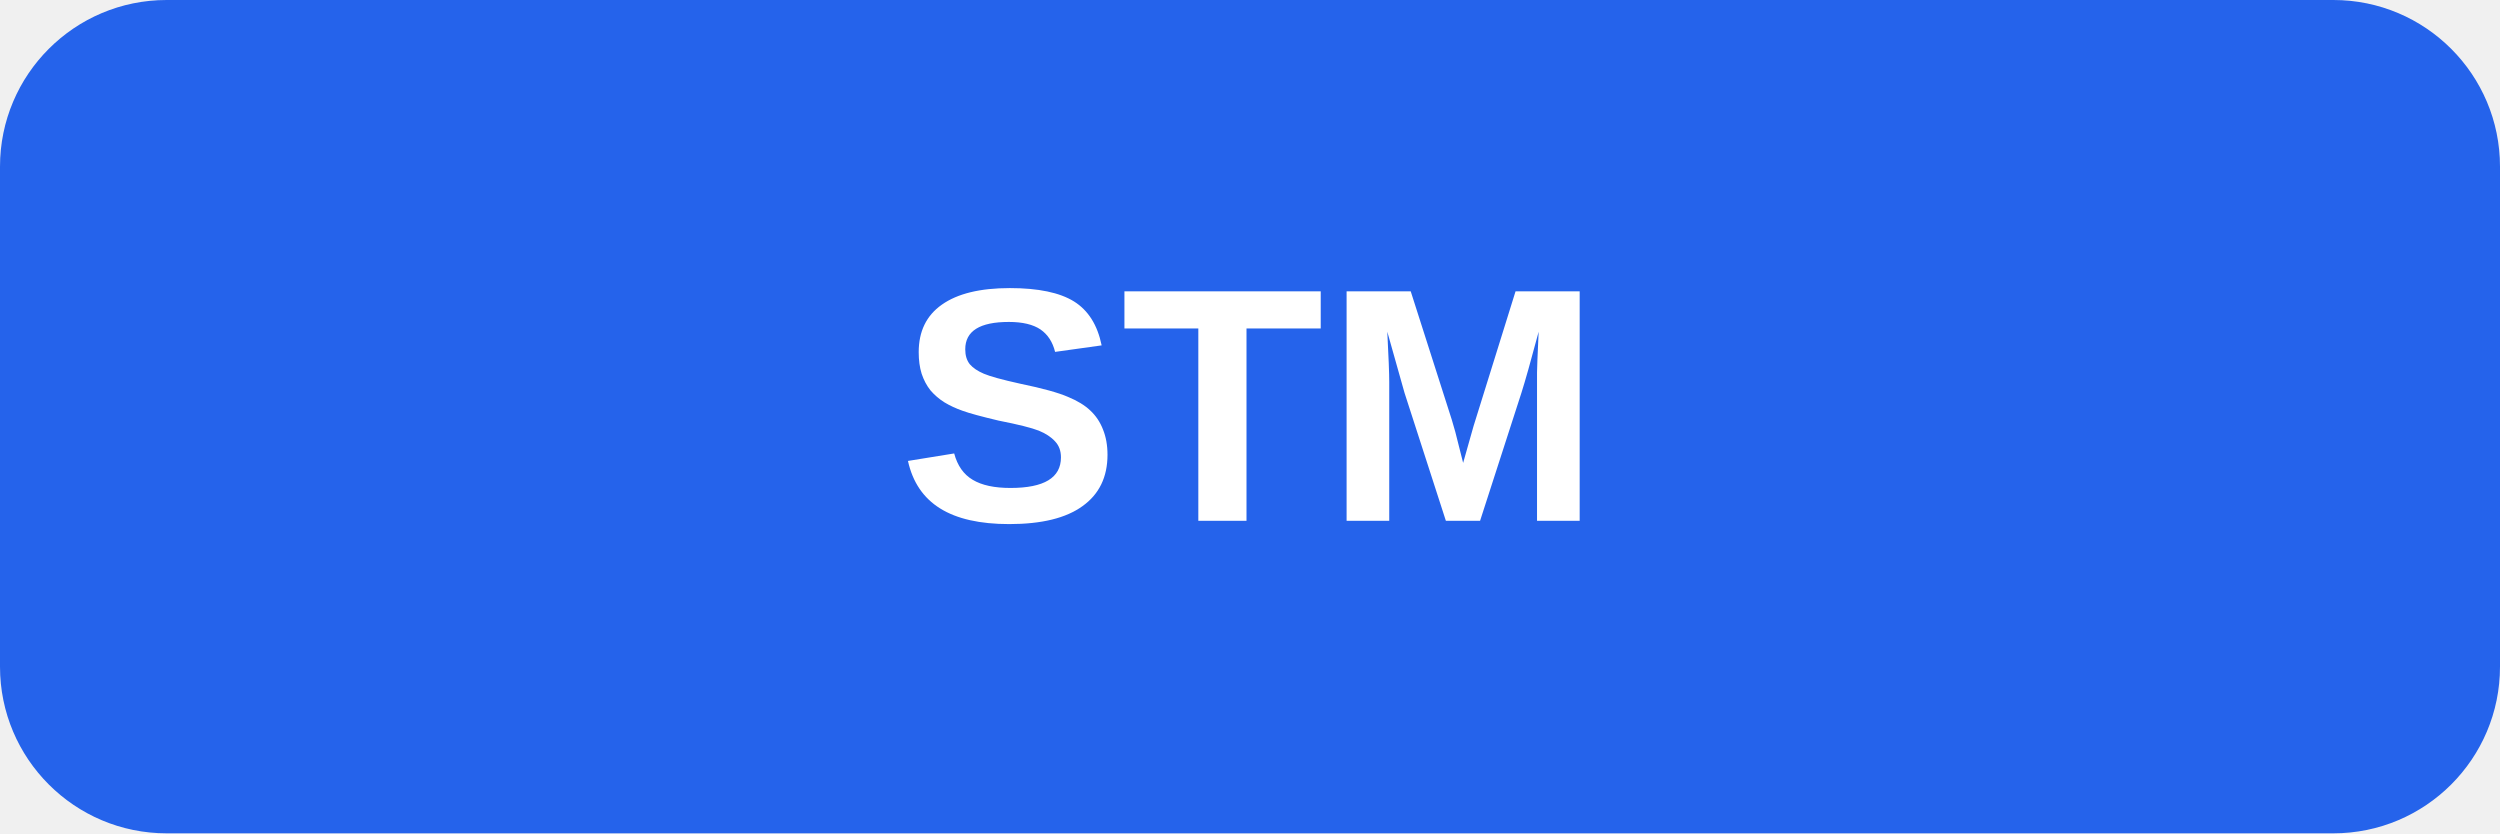
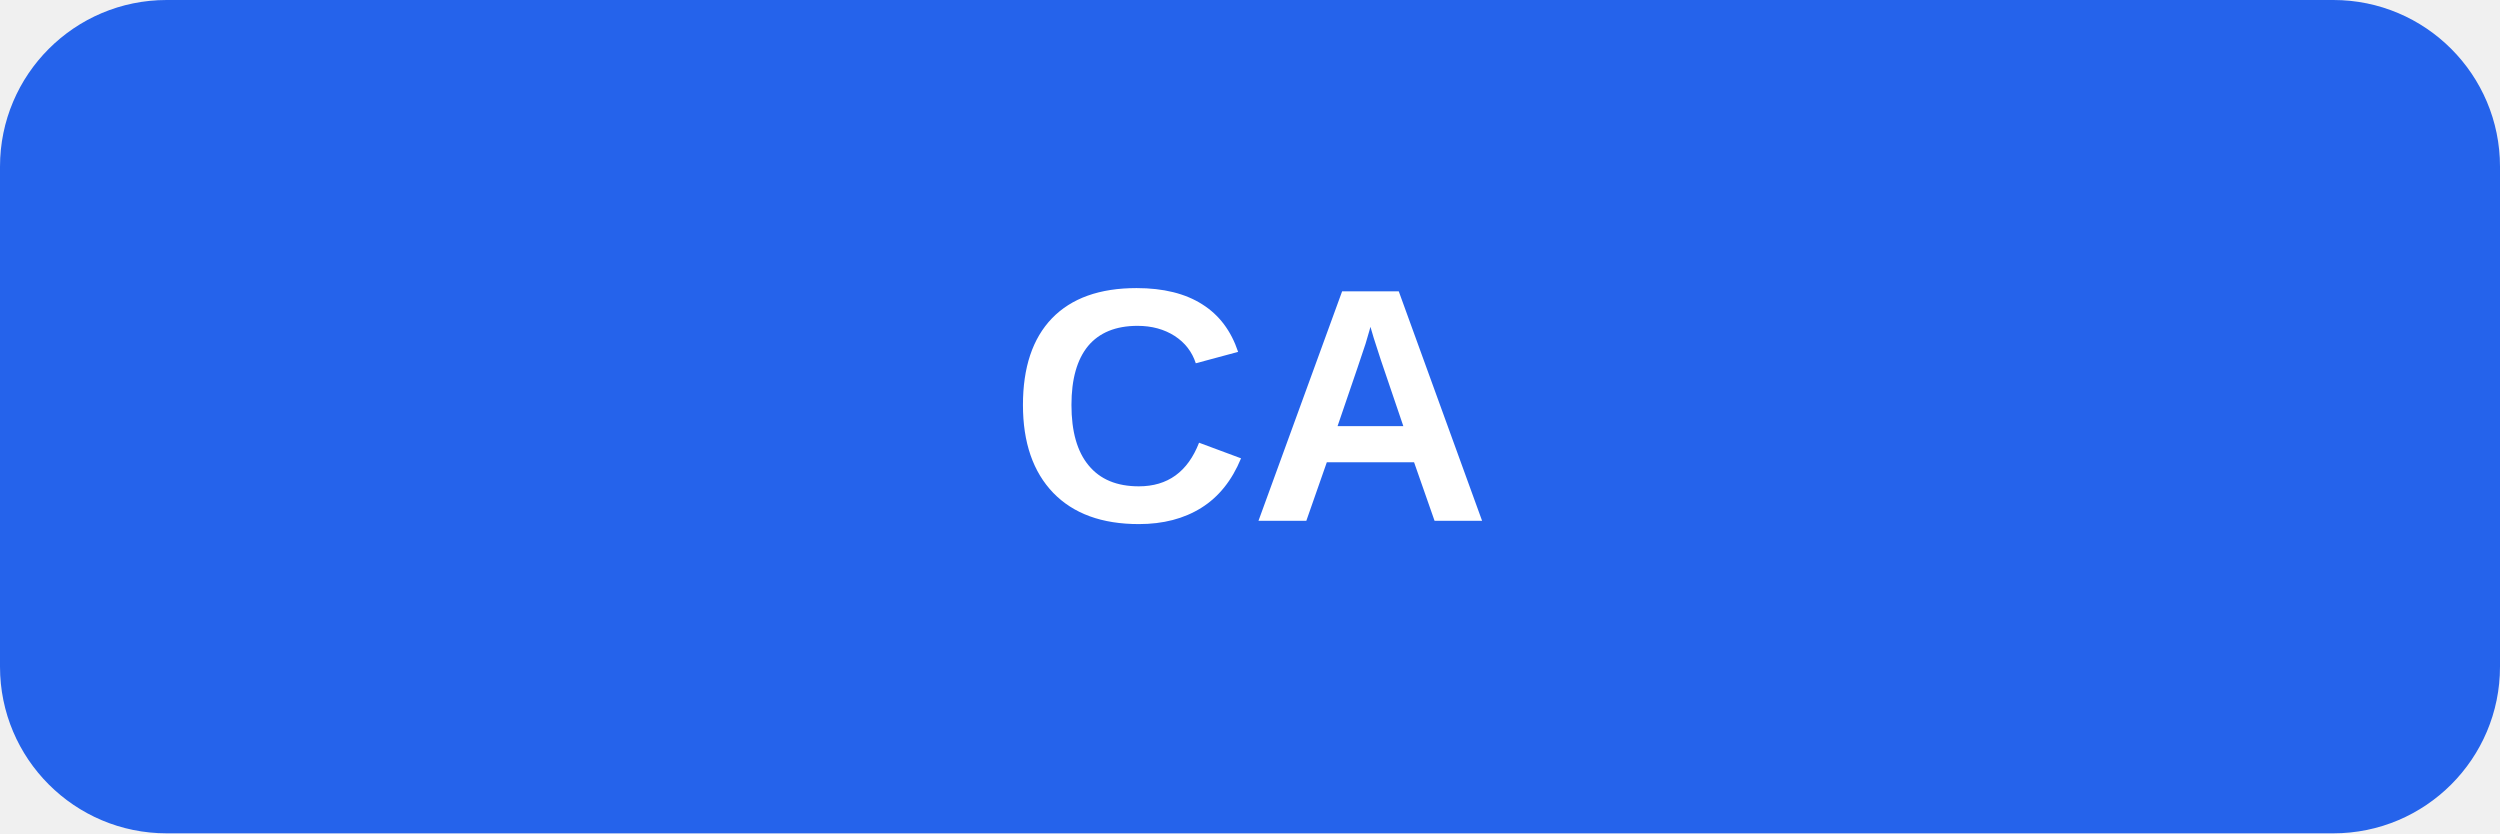
<svg xmlns="http://www.w3.org/2000/svg" width="120" height="40" viewBox="0 0 120 40" fill="none">
  <rect width="120" height="40" rx="8" fill="#2563eb" />
-   <text x="60" y="25" text-anchor="middle" fill="white" font-family="Arial, sans-serif" font-size="16" font-weight="bold">STM</text>
+   <text x="60" y="25" text-anchor="middle" fill="white" font-family="Arial, sans-serif" font-size="16" font-weight="bold">CA</text>
</svg>
